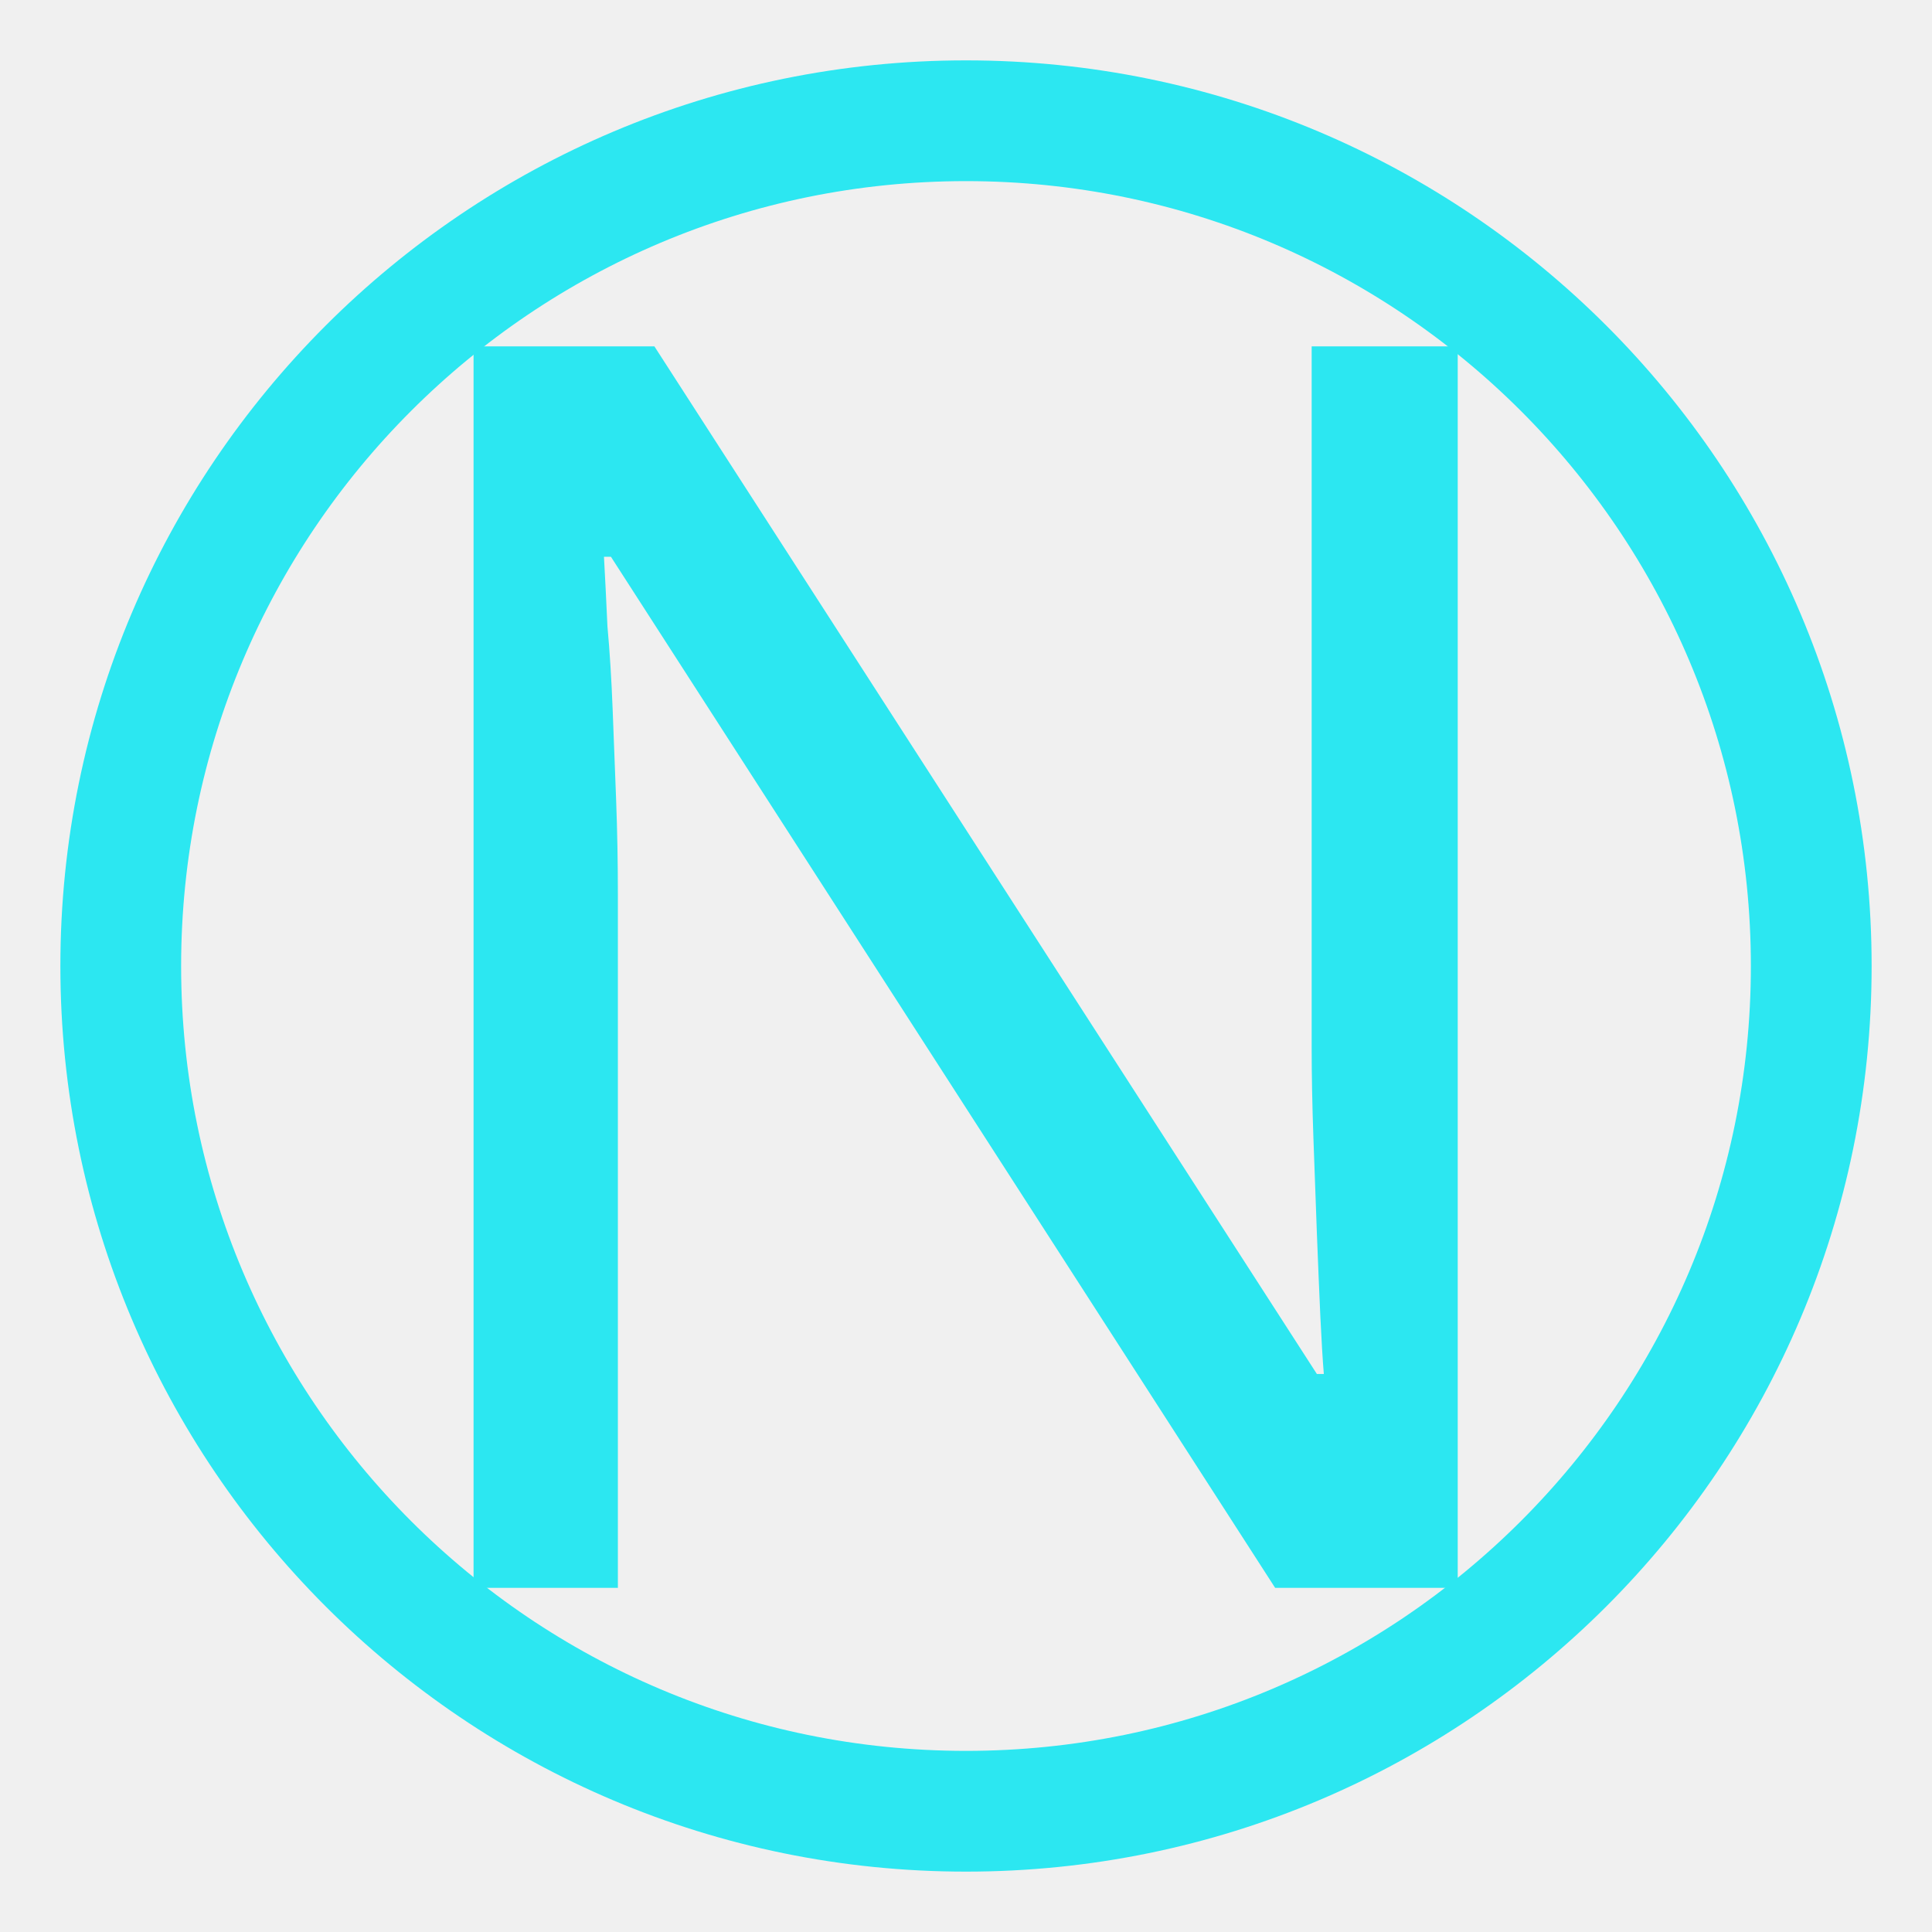
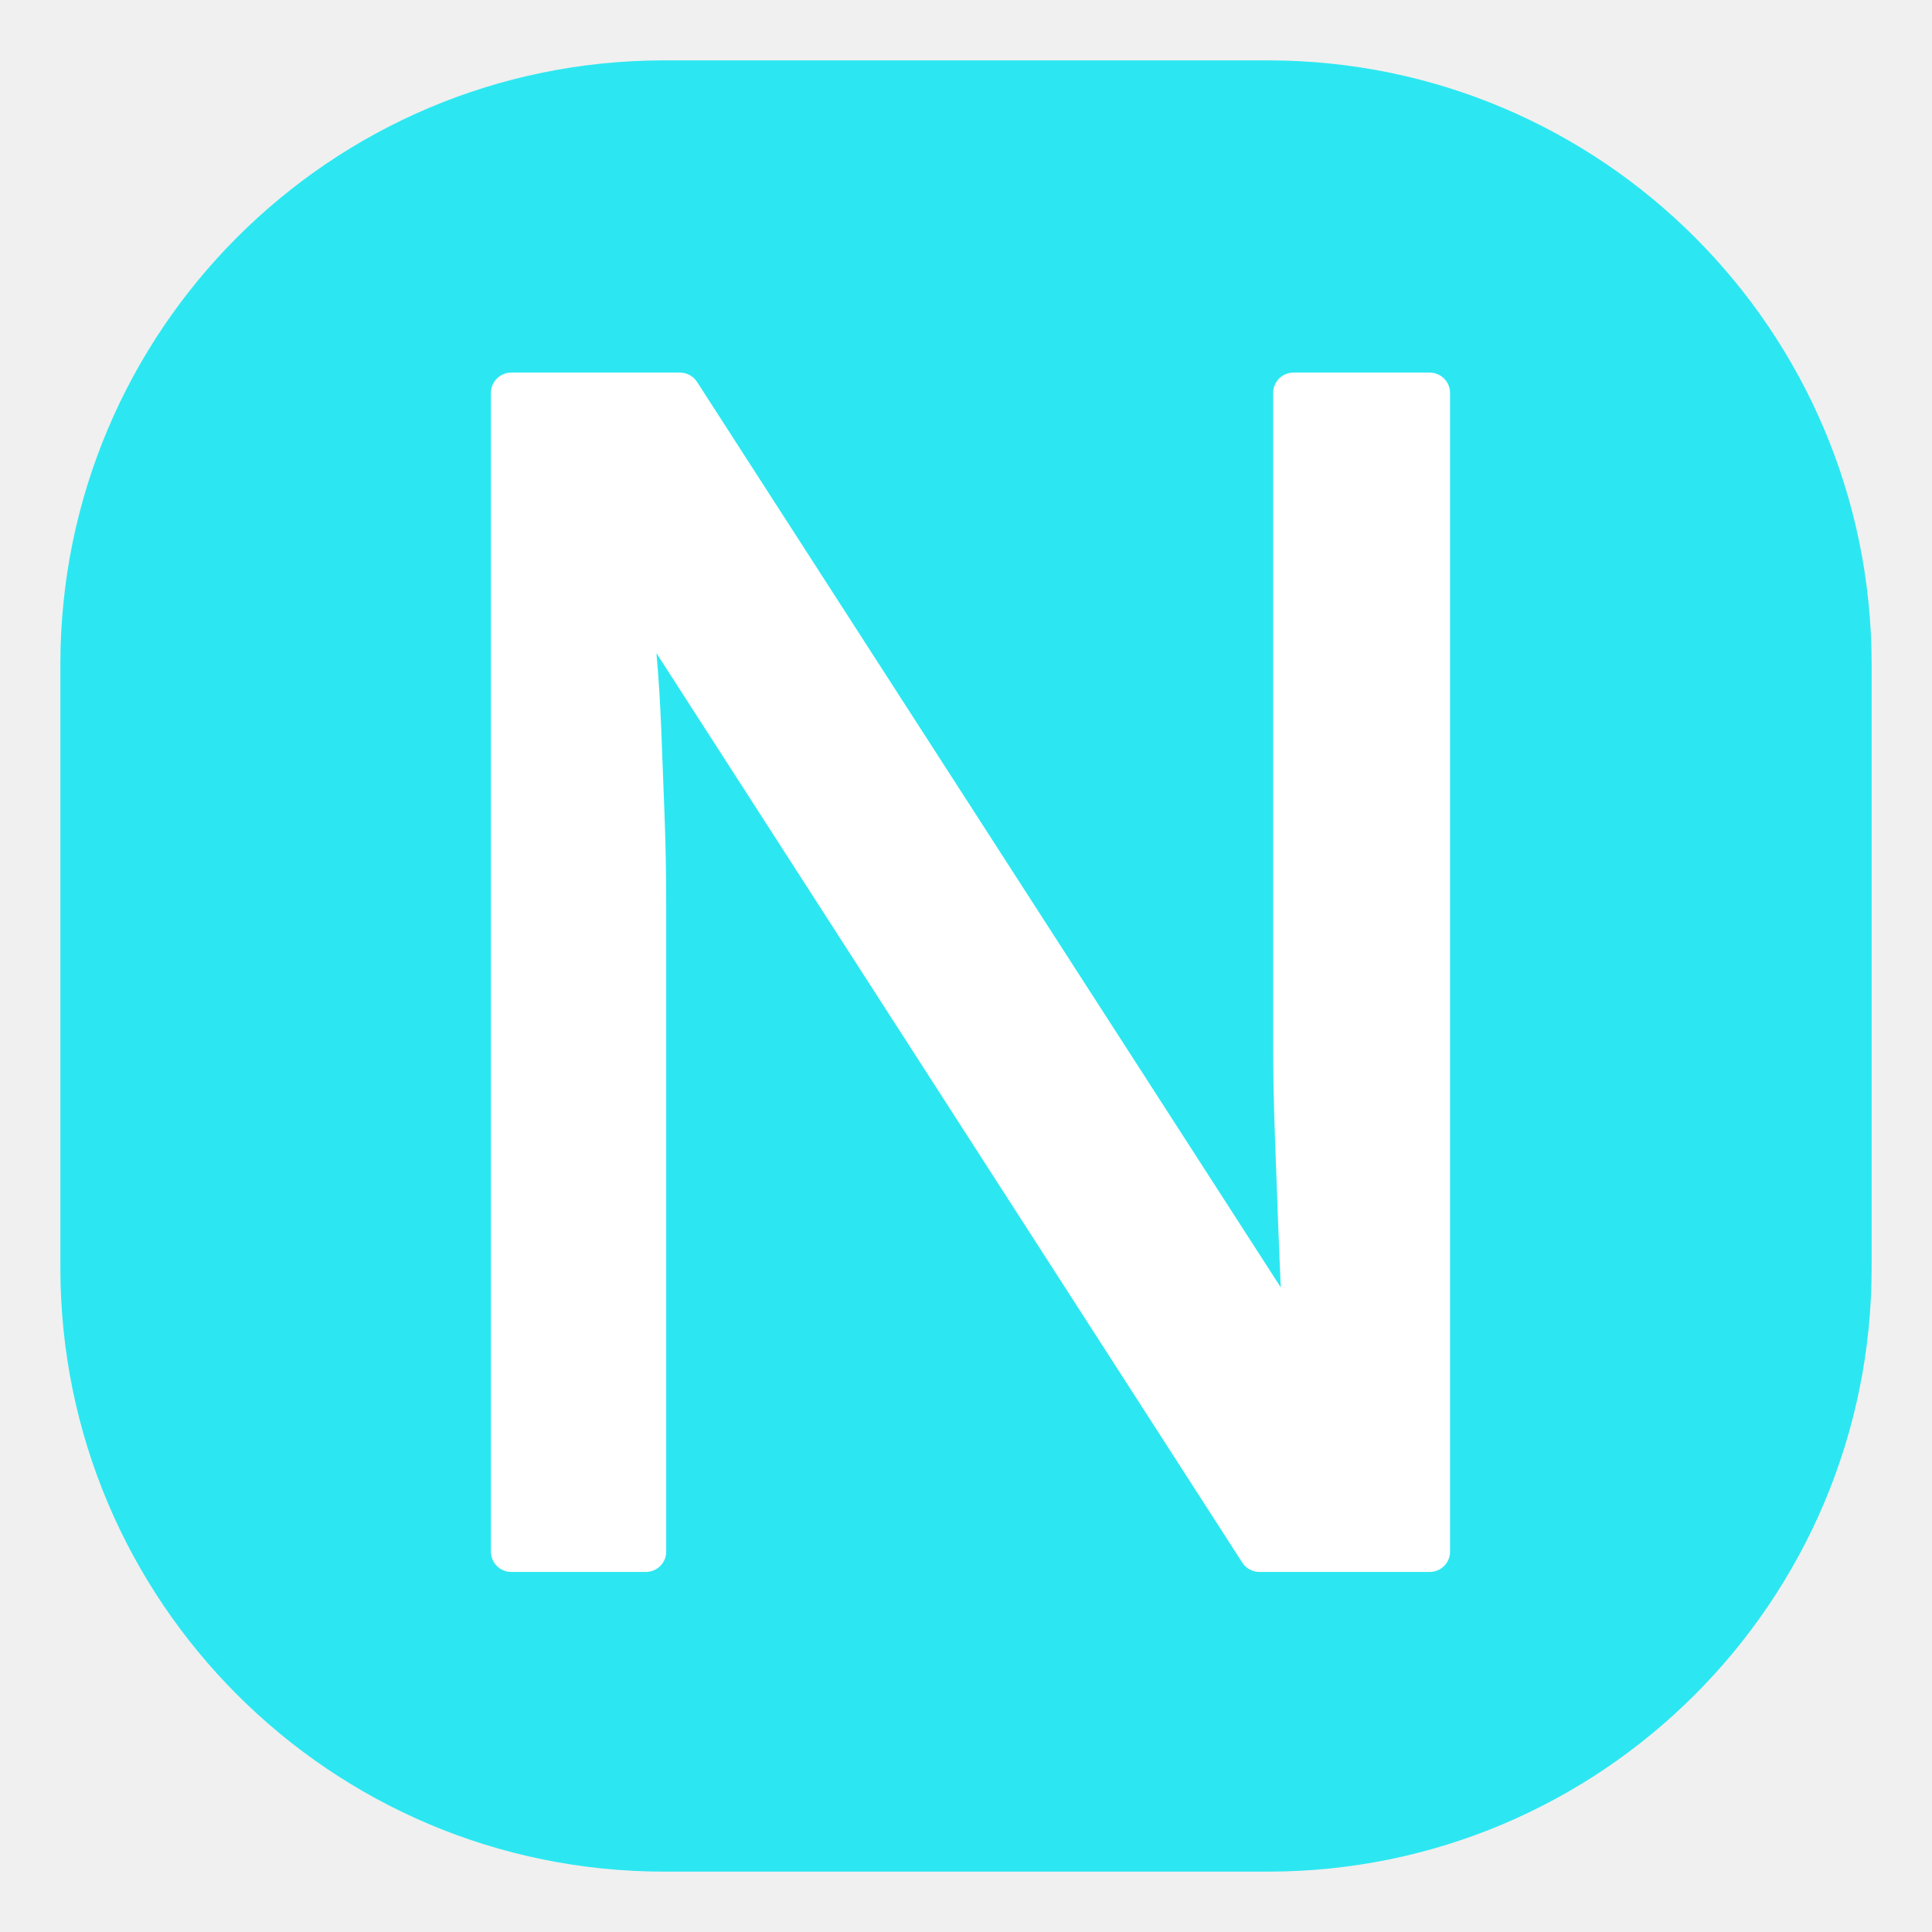
<svg xmlns="http://www.w3.org/2000/svg" width="32" height="32" viewBox="0 0 32 32" fill="none">
-   <circle cx="16" cy="16" r="14" stroke="#2CE7F1" stroke-width="2" />
-   <g transform="translate(7.45, 5.3) scale(0.6)">
-     <path d="M27.824 35H22.784L4.448 6.536H4.256C4.288 7.112 4.32 7.752 4.352 8.456C4.416 9.16 4.464 9.928 4.496 10.76C4.528 11.56 4.56 12.392 4.592 13.256C4.624 14.12 4.64 14.984 4.64 15.848V35H0.656V0.728H5.648L23.936 29.096H24.128C24.096 28.712 24.064 28.184 24.032 27.512C24 26.808 23.968 26.04 23.936 25.208C23.904 24.344 23.872 23.464 23.84 22.568C23.808 21.672 23.792 20.84 23.792 20.072V0.728H27.824V35Z" fill="#2CE7F1" />
+   <rect x="1" y="1" width="30" height="30" rx="10" fill="#2CE7F1" />
+   <g transform="translate(8.1, 6.1) scale(0.56)">
+     <path d="M27.824 35H22.784L4.448 6.536H4.256C4.288 7.112 4.32 7.752 4.352 8.456C4.416 9.16 4.464 9.928 4.496 10.76C4.528 11.56 4.56 12.392 4.592 13.256C4.624 14.12 4.64 14.984 4.64 15.848V35H0.656V0.728H5.648L23.936 29.096H24.128C24.096 28.712 24.064 28.184 24.032 27.512C24 26.808 23.968 26.04 23.936 25.208C23.904 24.344 23.872 23.464 23.84 22.568C23.808 21.672 23.792 20.84 23.792 20.072V0.728H27.824V35Z" fill="#FFFFFF" stroke="#FFFFFF" stroke-width="1.2" stroke-linejoin="round" />
  </g>
</svg>
